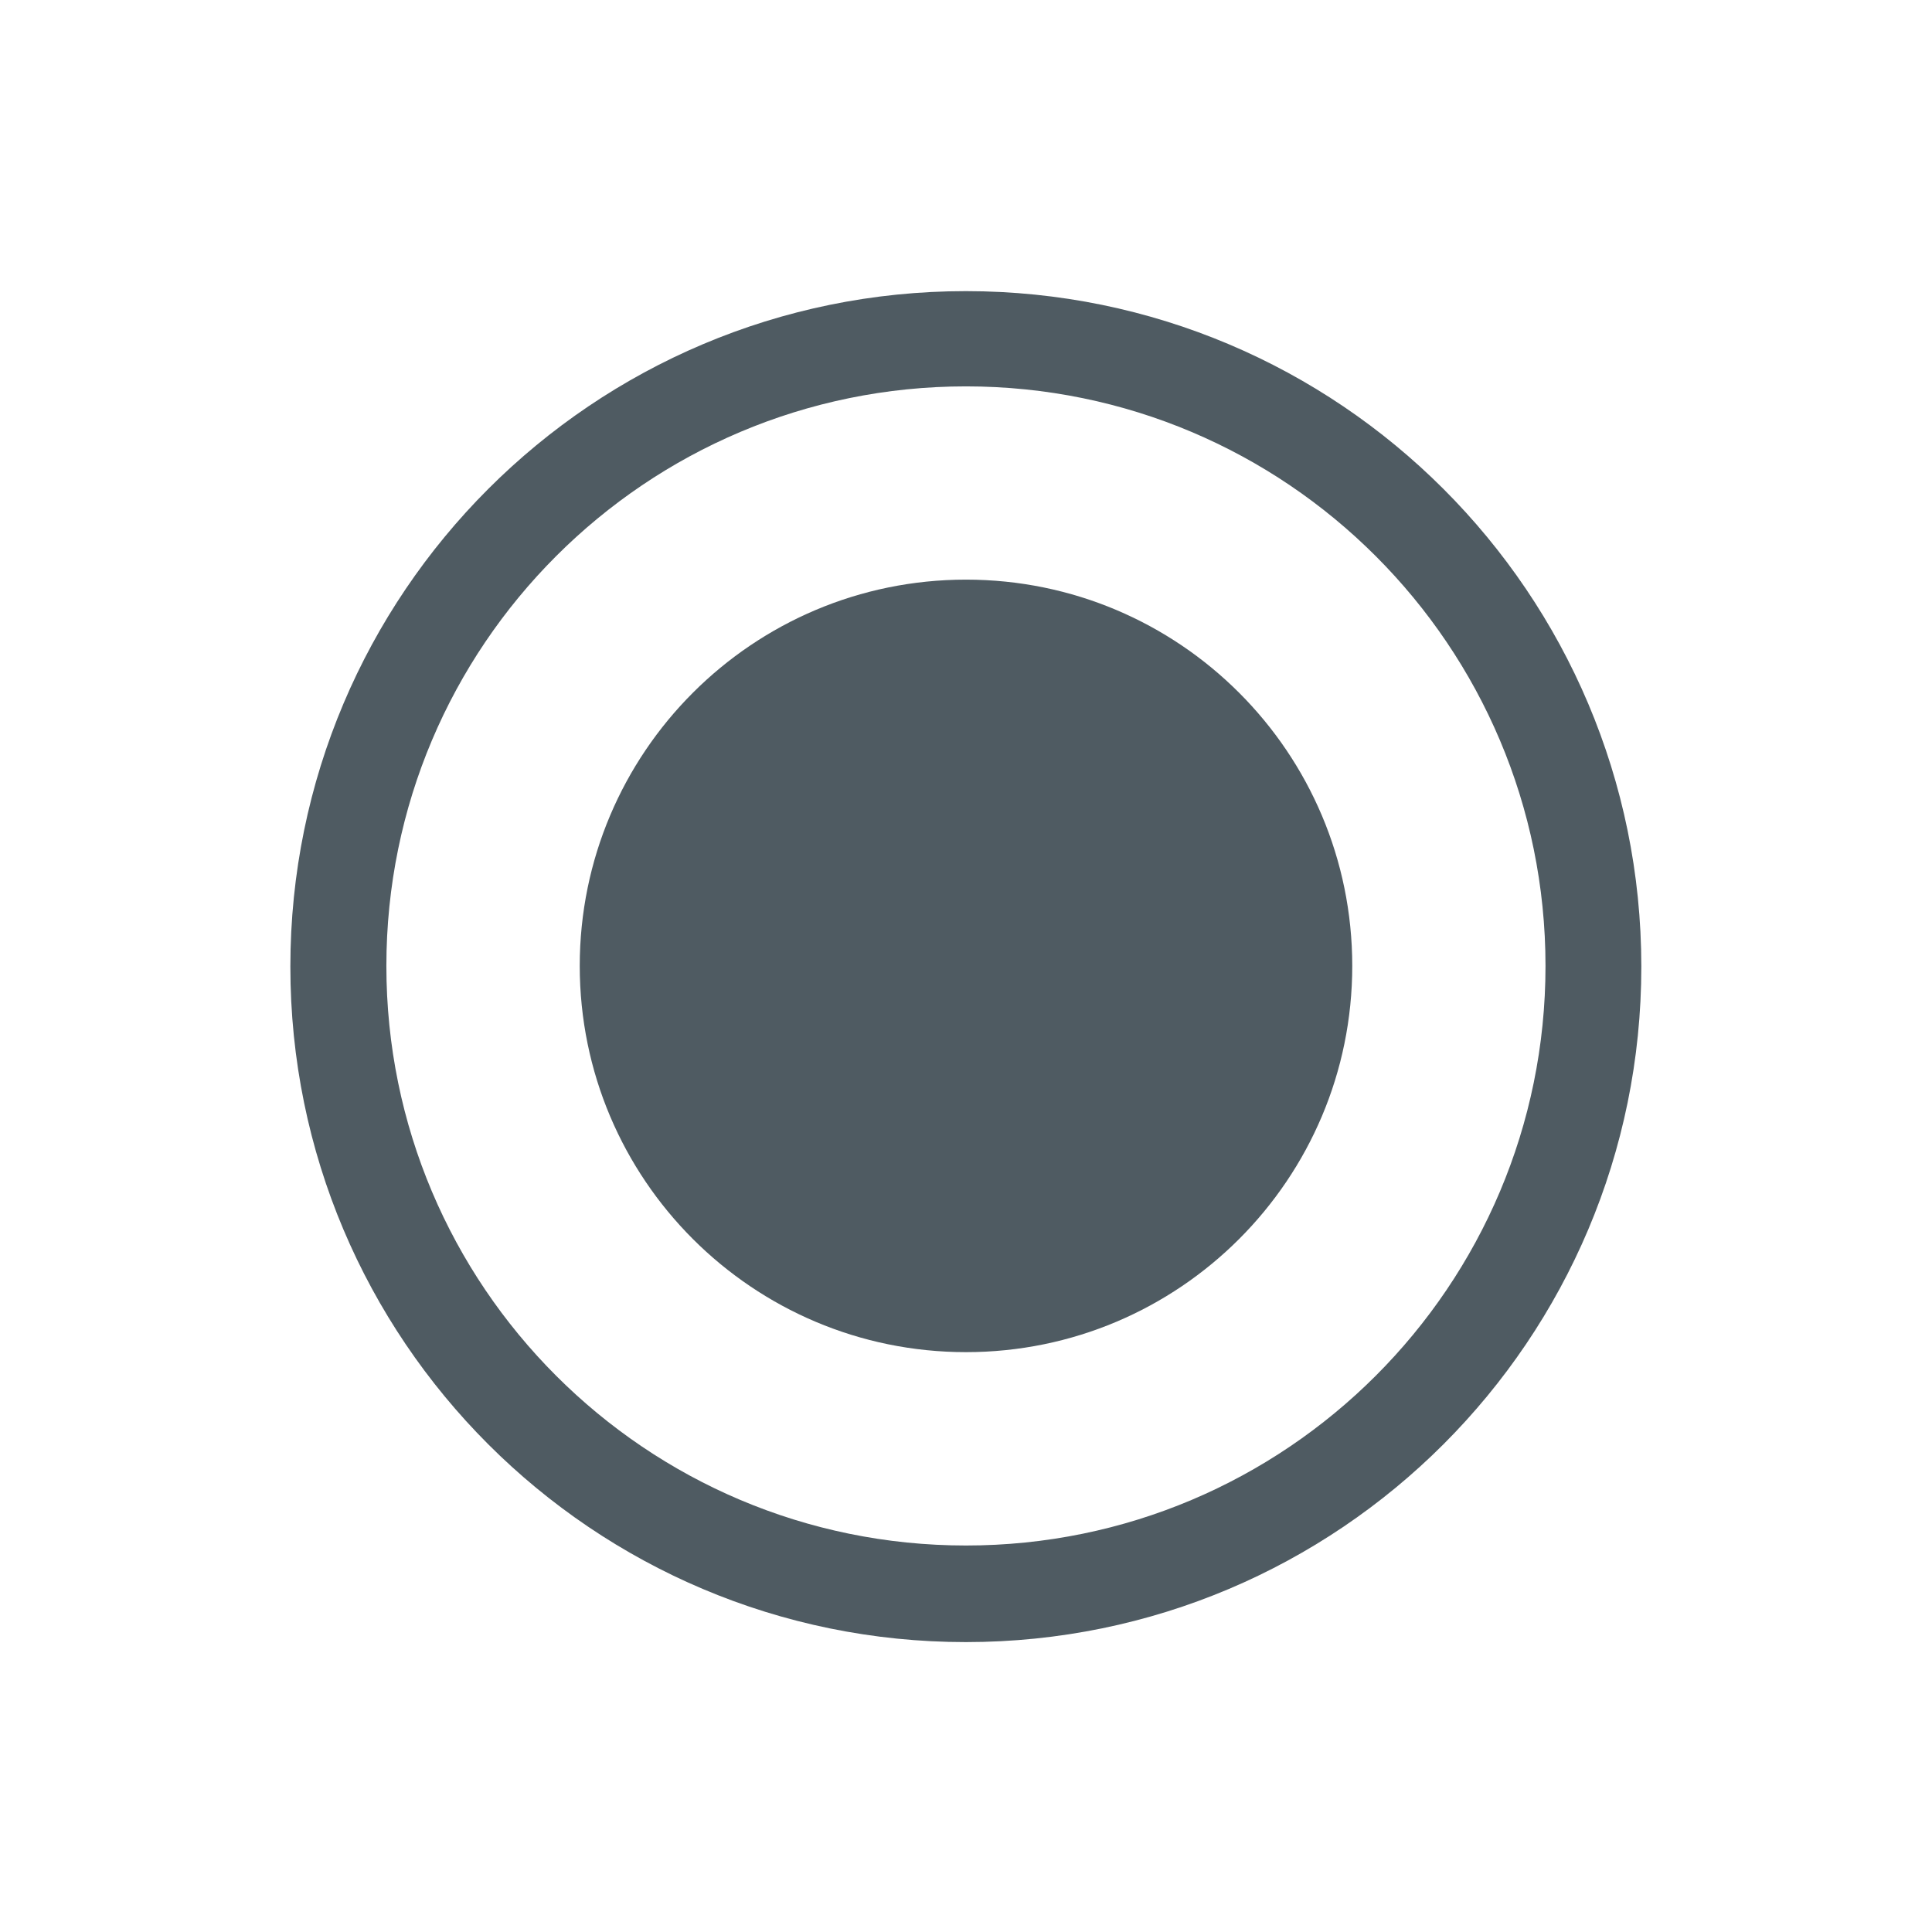
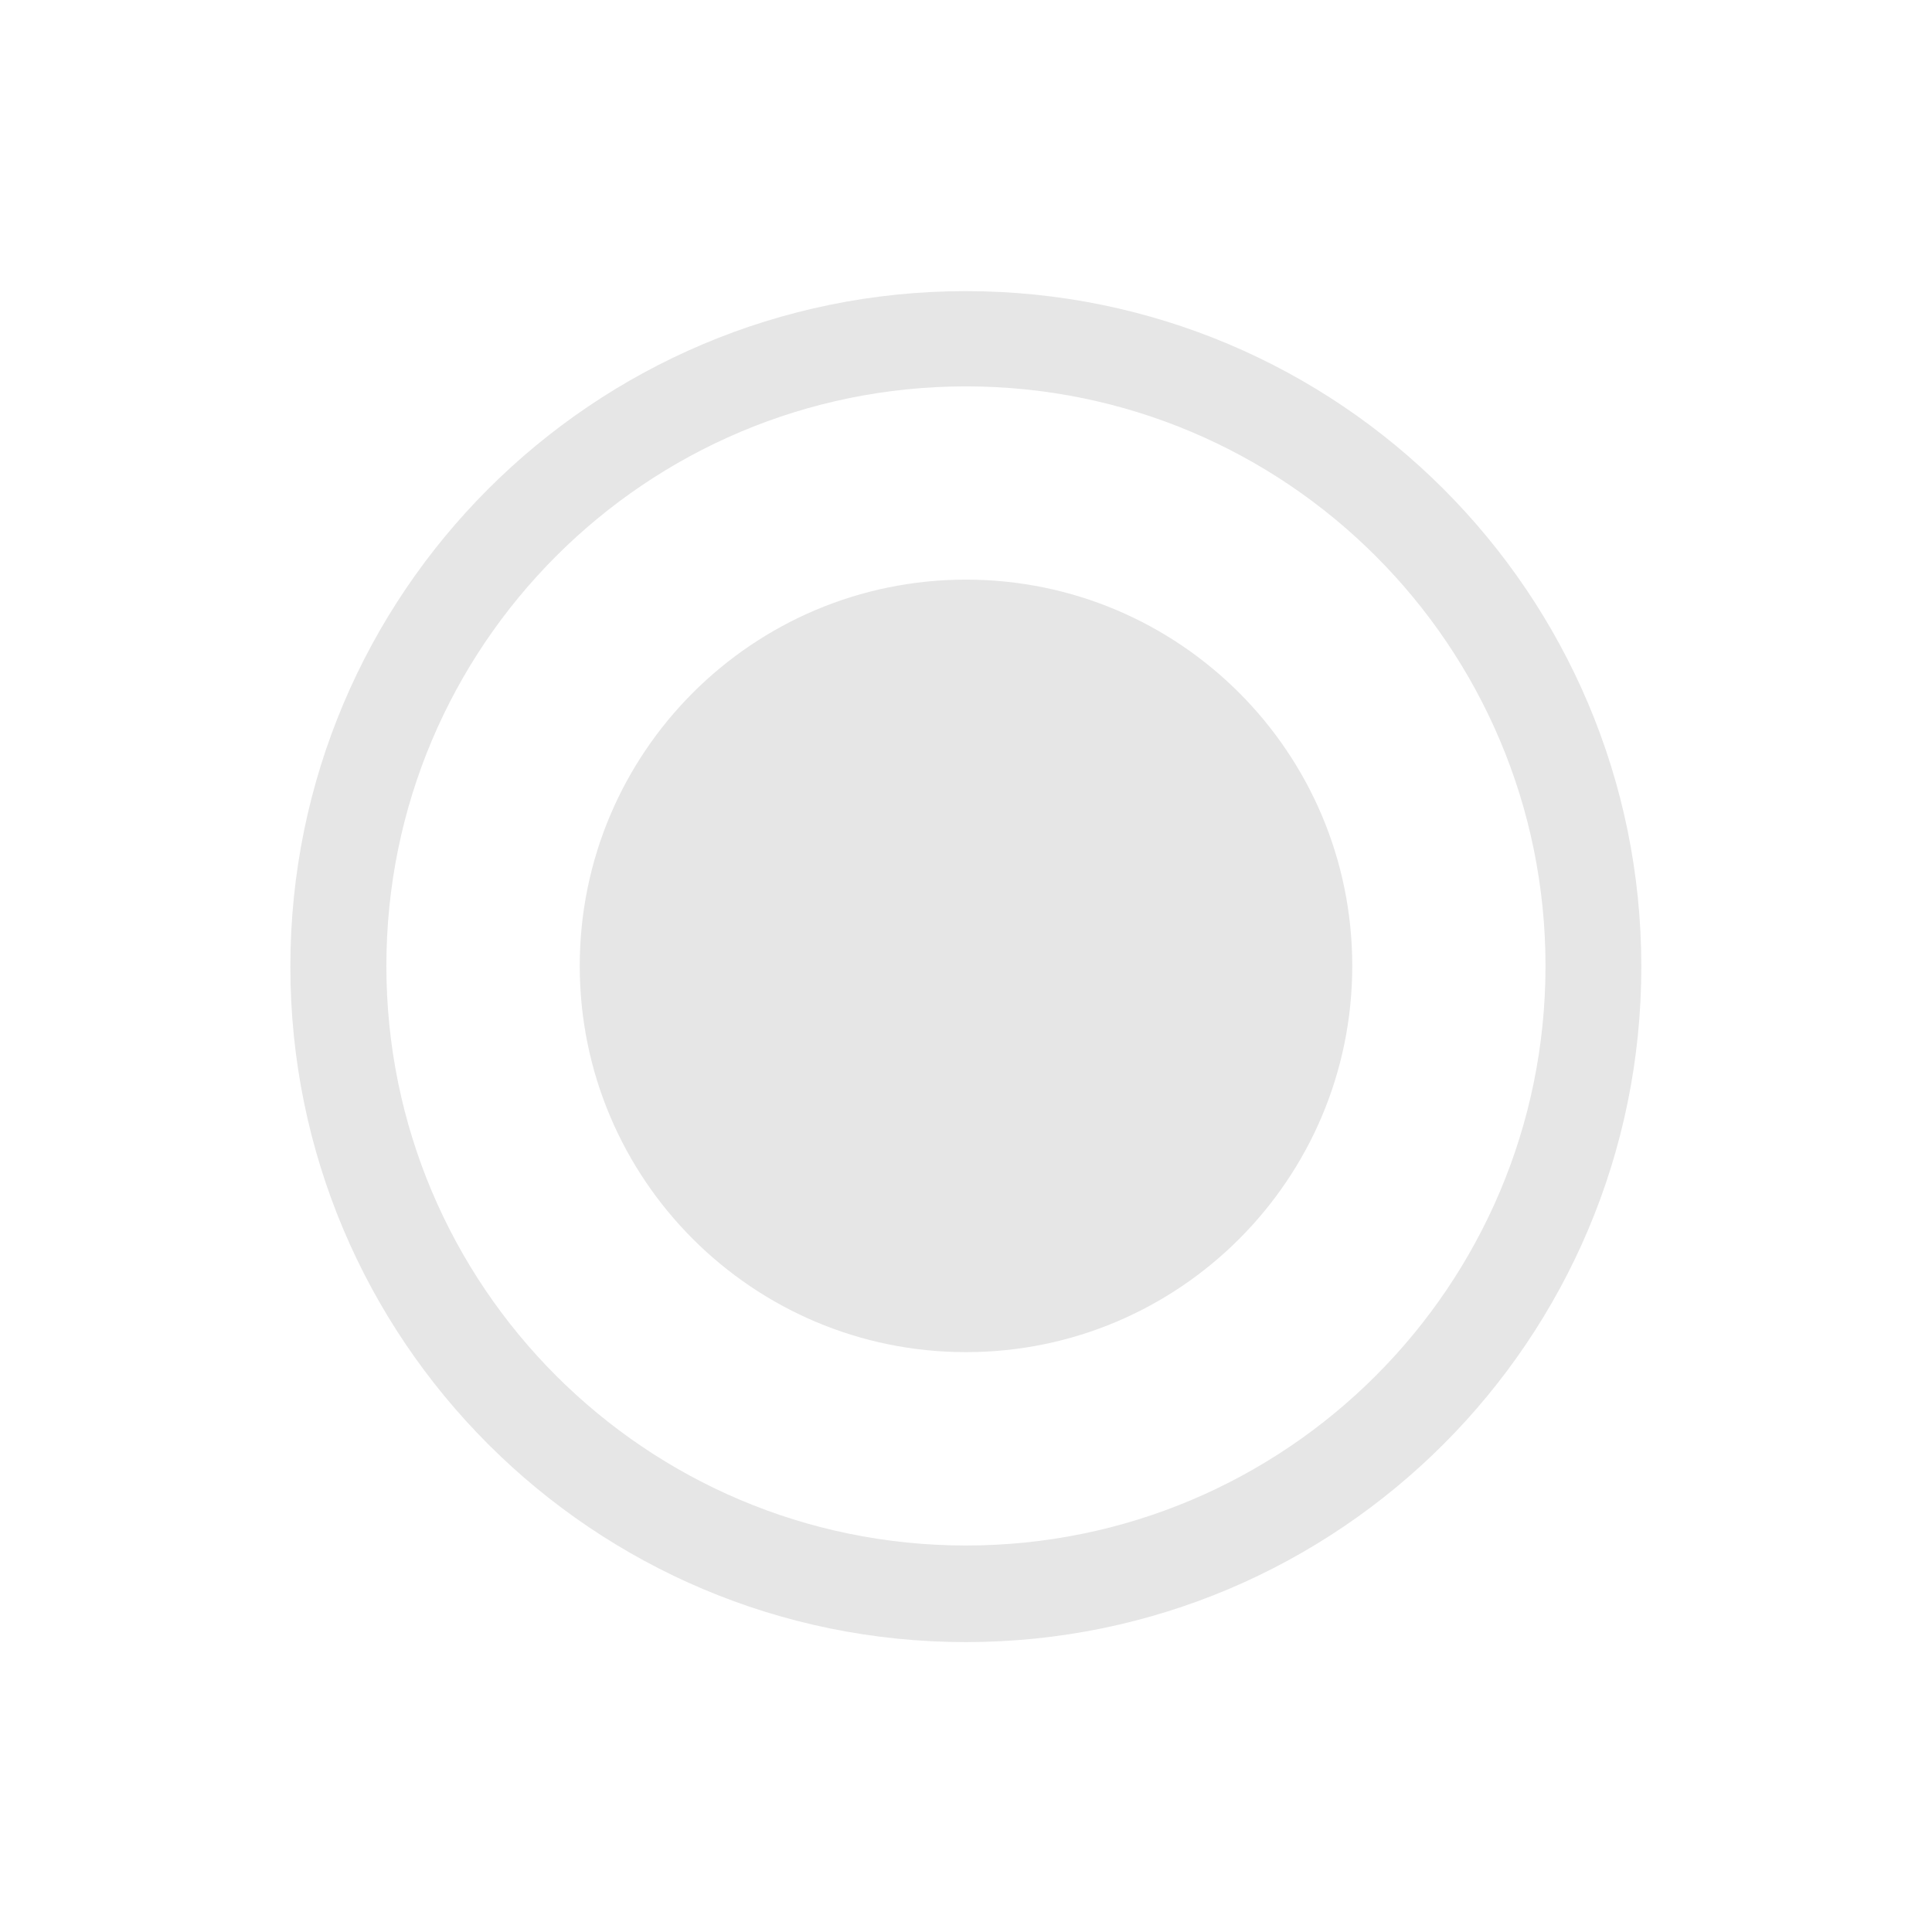
<svg xmlns="http://www.w3.org/2000/svg" width="20" height="20" viewBox="0 0 5.292 5.292" version="1.1" id="svg8">
  <defs id="defs2" />
  <g id="layer1" transform="translate(0,-291.7083)">
    <g id="g847" transform="matrix(0.05207439,0,0,0.05207453,-0.9012516,282.412)">
      <g id="g851">
        <g id="g1059" transform="matrix(1.998622,0,0,1.998619,17.32448,-313.5231)">
          <path style="opacity:1;fill:none;fill-opacity:0.494;stroke:#ffffff00;stroke-width:0.07;stroke-linecap:round;stroke-linejoin:round;stroke-miterlimit:4;stroke-dasharray:none;stroke-dashoffset:0;stroke-opacity:1;paint-order:stroke fill markers" d="M 25.4,271.6 -8.0000008e-7,246.2 H 50.8 Z" id="path883" />
          <path id="path880" d="m 25.4,271.6 25.4,25.4 H 0 Z" style="opacity:1;fill:none;fill-opacity:0.494;stroke:#ffffff00;stroke-width:0.07;stroke-linecap:round;stroke-linejoin:round;stroke-miterlimit:4;stroke-dasharray:none;stroke-dashoffset:0;stroke-opacity:1;paint-order:stroke fill markers" />
          <rect ry="5.053" y="253.849" x="7.649" height="35.529" width="35.529" id="rect870" style="opacity:1;fill:none;fill-opacity:0.494;stroke:#ffffff00;stroke-width:0.062;stroke-linecap:round;stroke-linejoin:round;stroke-miterlimit:4;stroke-dasharray:none;stroke-dashoffset:0;stroke-opacity:1;paint-order:stroke fill markers" />
          <circle r="25.397" cy="271.6" cx="25.4" id="path872" style="opacity:1;fill:none;fill-opacity:0.494;stroke:#ffffff00;stroke-width:0.076;stroke-linecap:round;stroke-linejoin:round;stroke-miterlimit:4;stroke-dasharray:none;stroke-dashoffset:0;stroke-opacity:1;paint-order:stroke fill markers" />
          <circle transform="rotate(-45)" cx="-174.09" cy="210.011" r="12.656" id="path876" style="opacity:1;fill:none;fill-opacity:0.494;stroke:#ffffff00;stroke-width:0.074;stroke-linecap:round;stroke-linejoin:round;stroke-miterlimit:4;stroke-dasharray:none;stroke-dashoffset:0;stroke-opacity:1;paint-order:stroke fill markers" />
          <path id="path904" d="m 25.4,271.6 -25.4,25.4 v -50.8 z" style="opacity:1;fill:none;fill-opacity:0.494;stroke:#ffffff00;stroke-width:0.07;stroke-linecap:round;stroke-linejoin:round;stroke-miterlimit:4;stroke-dasharray:none;stroke-dashoffset:0;stroke-opacity:1;paint-order:stroke fill markers" />
          <path style="opacity:1;fill:none;fill-opacity:0.494;stroke:#ffffff00;stroke-width:0.07;stroke-linecap:round;stroke-linejoin:round;stroke-miterlimit:4;stroke-dasharray:none;stroke-dashoffset:0;stroke-opacity:1;paint-order:stroke fill markers" d="m 25.4,271.6 25.4,-25.4 v 50.8 z" id="path906" />
          <rect ry="5.051" y="256.393" x="2.566" height="30.44" width="45.694" id="rect837" style="opacity:1;fill:none;fill-opacity:0.494;stroke:#ffffff00;stroke-width:0.066;stroke-linecap:round;stroke-linejoin:round;stroke-miterlimit:4;stroke-dasharray:none;stroke-dashoffset:0;stroke-opacity:1;paint-order:stroke fill markers" />
          <rect style="opacity:1;fill:none;fill-opacity:0.494;stroke:#ffffff00;stroke-width:0.066;stroke-linecap:round;stroke-linejoin:round;stroke-miterlimit:4;stroke-dasharray:none;stroke-dashoffset:0;stroke-opacity:1;paint-order:stroke fill markers" id="rect831" width="45.694" height="30.441" x="248.766" y="-40.633" ry="5.051" transform="rotate(90)" />
        </g>
      </g>
    </g>
    <path style="opacity:1;fill:#ffc107;fill-opacity:1;stroke:none;stroke-width:0.386;stroke-miterlimit:4;stroke-dasharray:none;stroke-opacity:1" d="m 50.206,401.677 c 110.217,0.713 55.109,0.356 0,0 z" id="rect997" />
-     <path style="opacity:1;fill:#4f5b62;fill-opacity:1;stroke:none;stroke-width:2.101;stroke-linecap:round;stroke-linejoin:round;stroke-miterlimit:4;stroke-dasharray:none;stroke-dashoffset:0;stroke-opacity:1;paint-order:stroke fill markers" d="M 10,3.014 A 6.993,6.993 0 0 0 3.006,10.006 6.993,6.993 0 0 0 10,17 6.993,6.993 0 0 0 16.992,10.006 6.993,6.993 0 0 0 10,3.014 Z M 10,4 a 6,6 0 0 1 6,6 6,6 0 0 1 -6,6 6,6 0 0 1 -6,-6 6,6 0 0 1 6,-6 z" transform="matrix(0.2645833,0,0,0.2645833,0,291.7083)" id="path826" />
-     <circle style="opacity:1;fill:#4f5b62;fill-opacity:1;stroke:none;stroke-width:0.318;stroke-linecap:round;stroke-linejoin:round;stroke-miterlimit:4;stroke-dasharray:none;stroke-dashoffset:0;stroke-opacity:1;paint-order:stroke fill markers" id="circle830" cx="2.646" cy="294.354" r="1.058" />
+     <path style="opacity:1;fill:#e6e6e6;fill-opacity:1;stroke:none;stroke-width:2.101;stroke-linecap:round;stroke-linejoin:round;stroke-miterlimit:4;stroke-dasharray:none;stroke-dashoffset:0;stroke-opacity:1;paint-order:stroke fill markers" d="M 10,3.014 A 6.993,6.993 0 0 0 3.006,10.006 6.993,6.993 0 0 0 10,17 6.993,6.993 0 0 0 16.992,10.006 6.993,6.993 0 0 0 10,3.014 Z M 10,4 a 6,6 0 0 1 6,6 6,6 0 0 1 -6,6 6,6 0 0 1 -6,-6 6,6 0 0 1 6,-6 z" transform="matrix(0.2645833,0,0,0.2645833,0,291.7083)" id="path826" />
+     <circle style="opacity:1;fill:#e6e6e6;fill-opacity:1;stroke:none;stroke-width:0.318;stroke-linecap:round;stroke-linejoin:round;stroke-miterlimit:4;stroke-dasharray:none;stroke-dashoffset:0;stroke-opacity:1;paint-order:stroke fill markers" id="circle830" cx="2.646" cy="294.354" r="1.058" />
  </g>
</svg>
